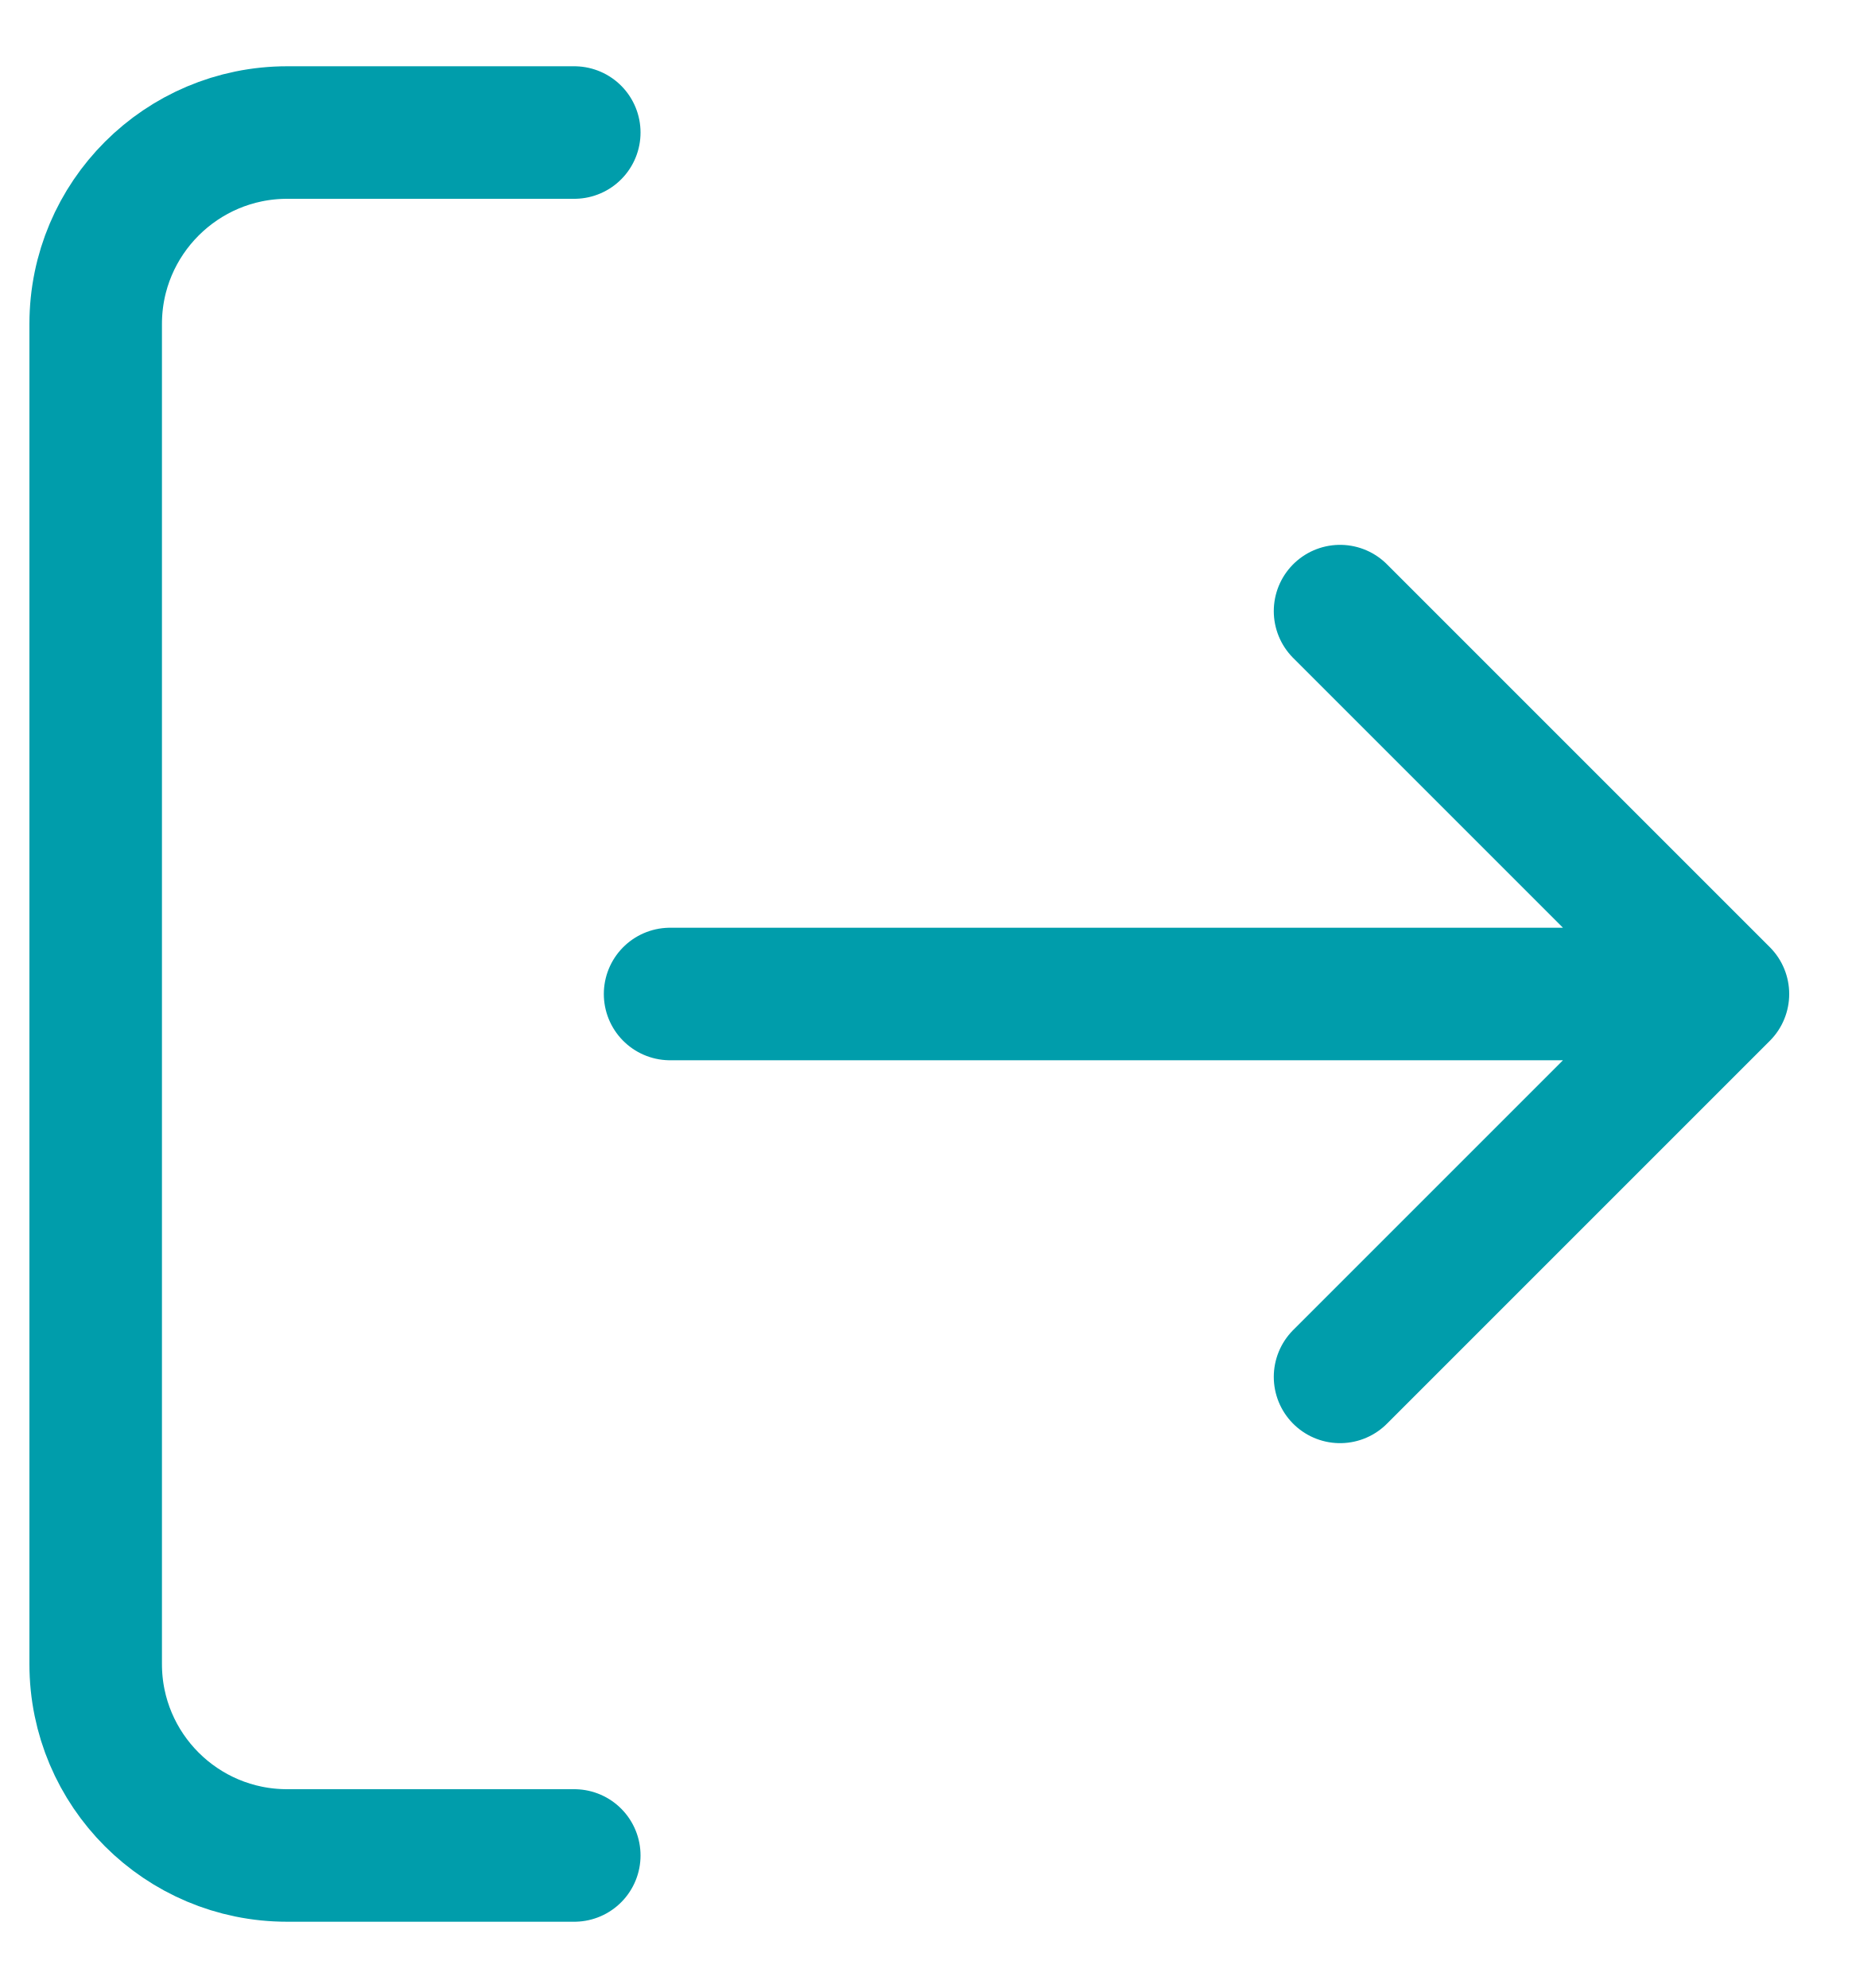
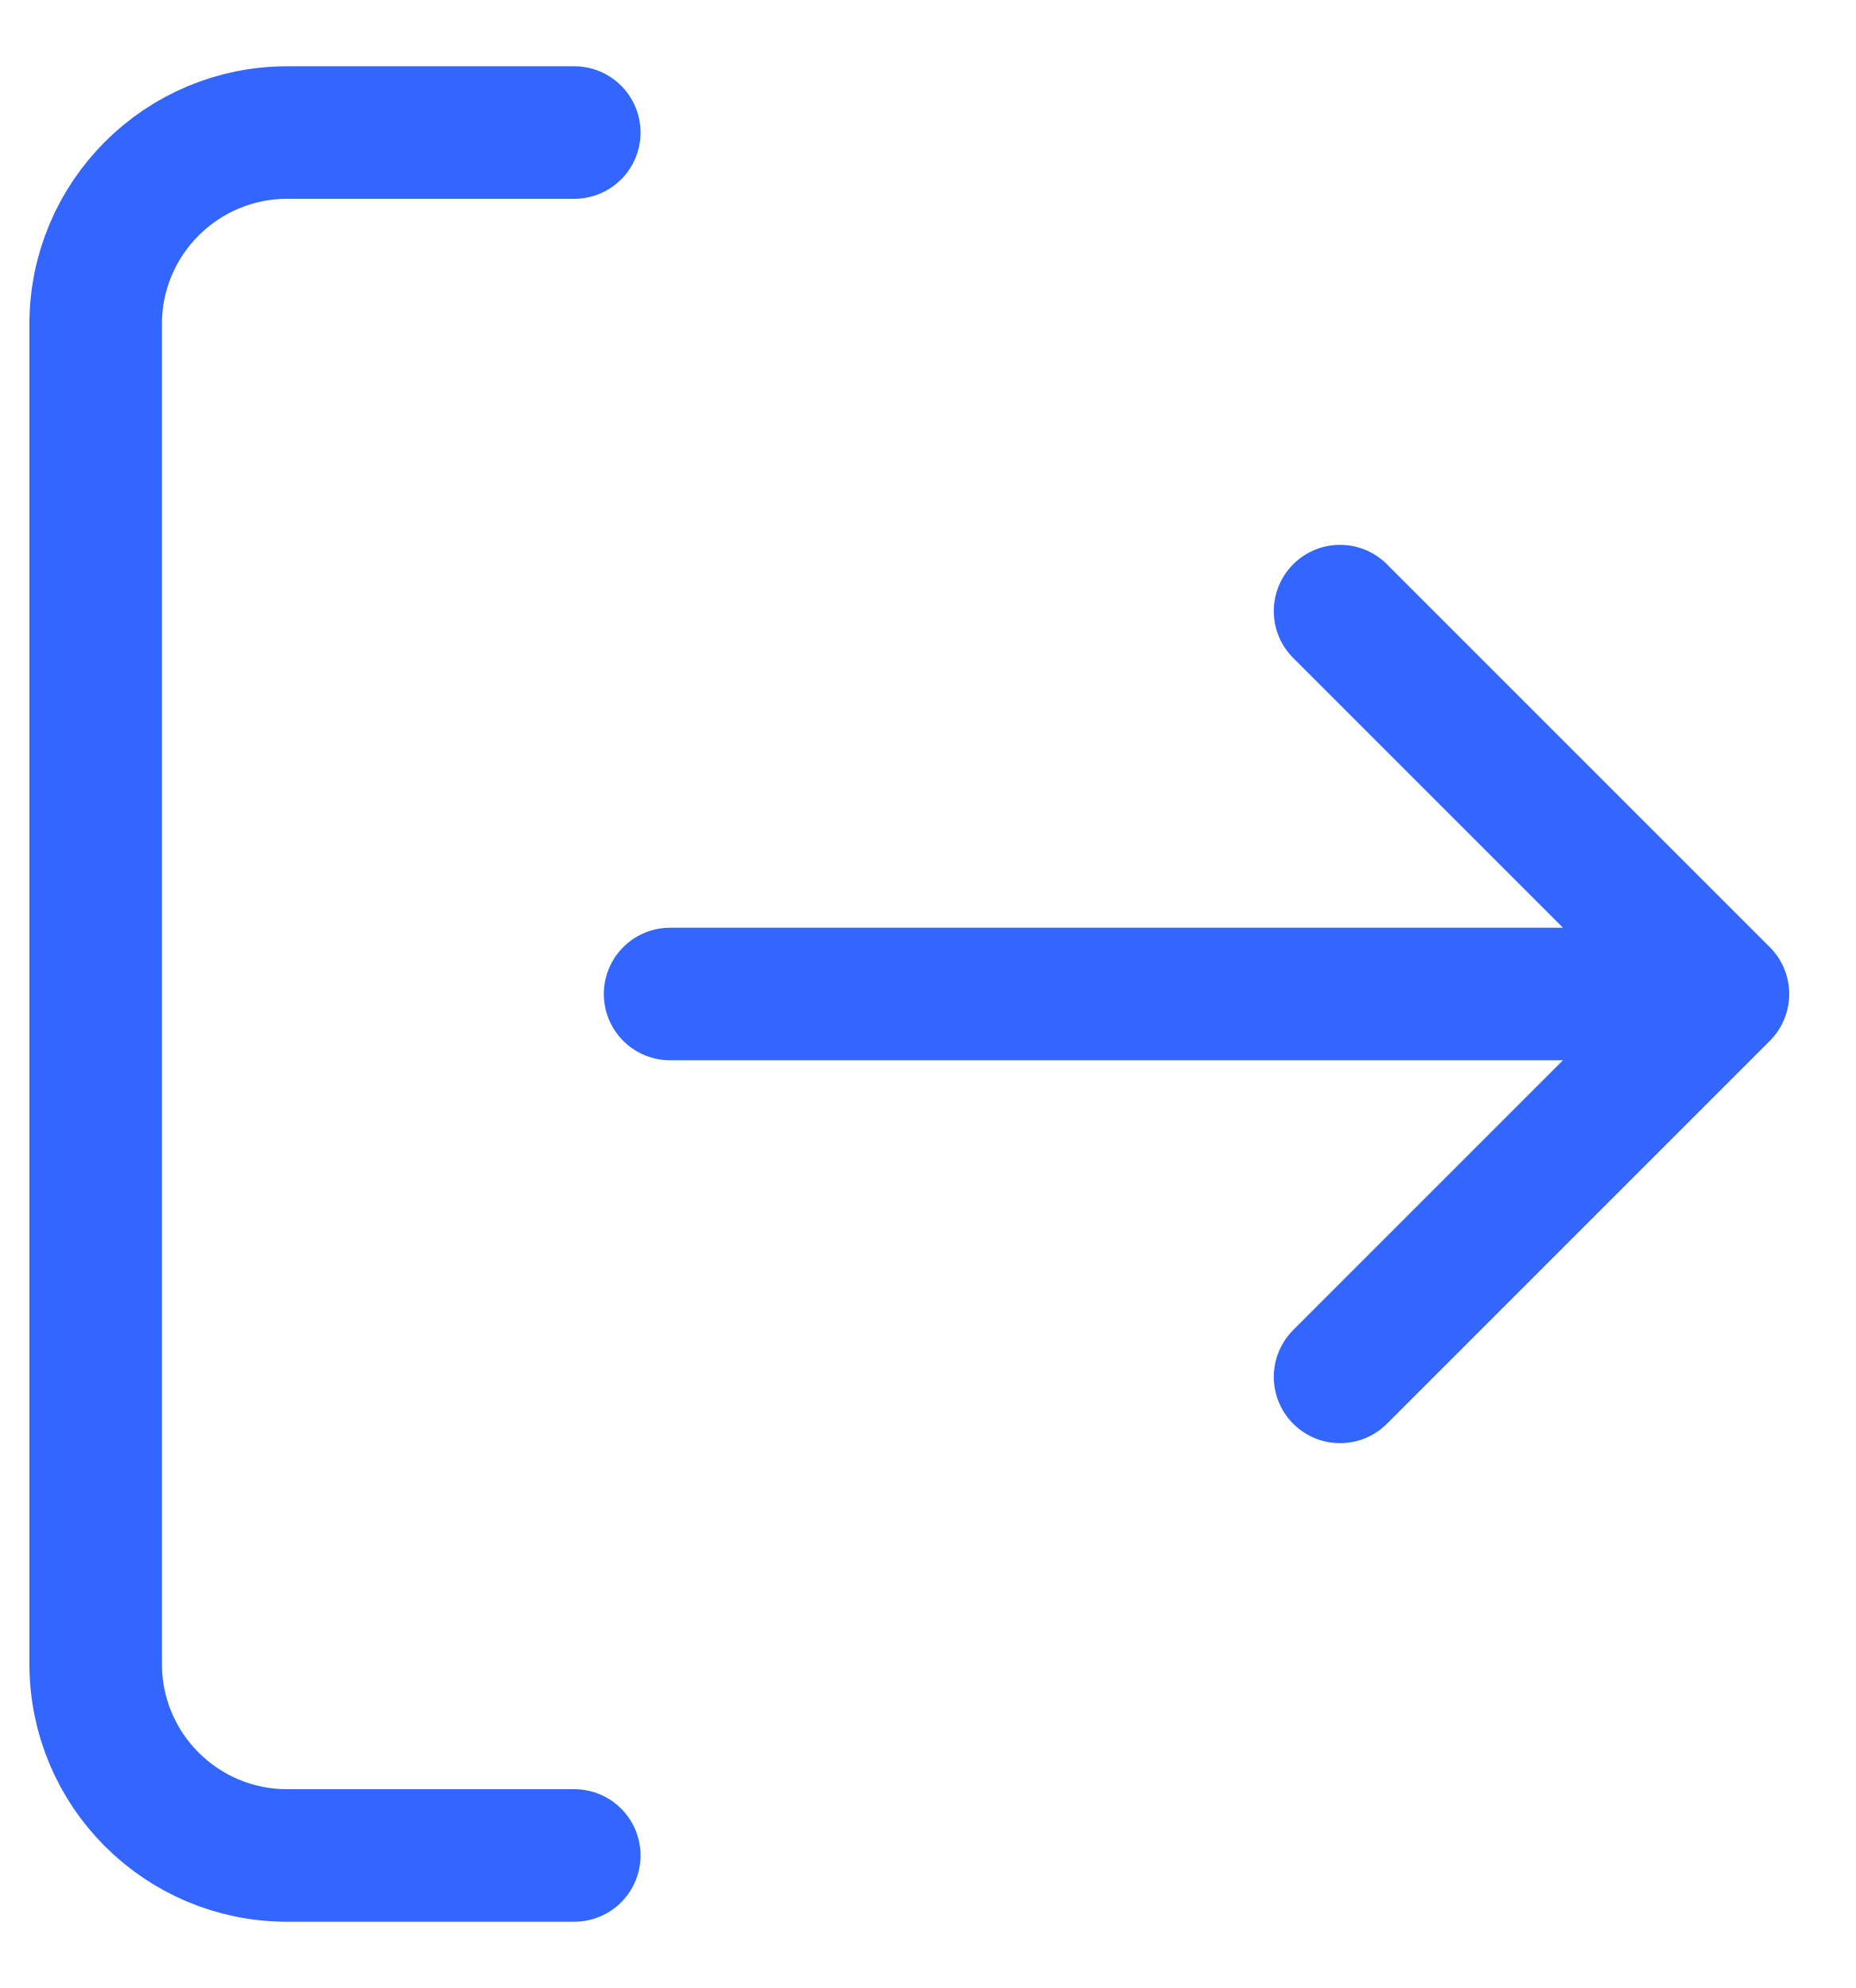
<svg xmlns="http://www.w3.org/2000/svg" width="14" height="15" viewBox="0 0 14 15">
-   <g fill="none" fill-rule="evenodd" stroke="#009DAB" stroke-linecap="round" stroke-linejoin="round">
+   <g fill="none" fill-rule="evenodd" stroke="#3366ff" stroke-linecap="round" stroke-linejoin="round">
    <path d="M4.333 14H2.167a1.444 1.444 0 0 1-1.445-1.444V2.444C.722 1.647 1.37 1 2.167 1h2.166M10.111 4.611L13 7.5l-2.889 2.889M13 7.5H5.056" />
  </g>
</svg>
